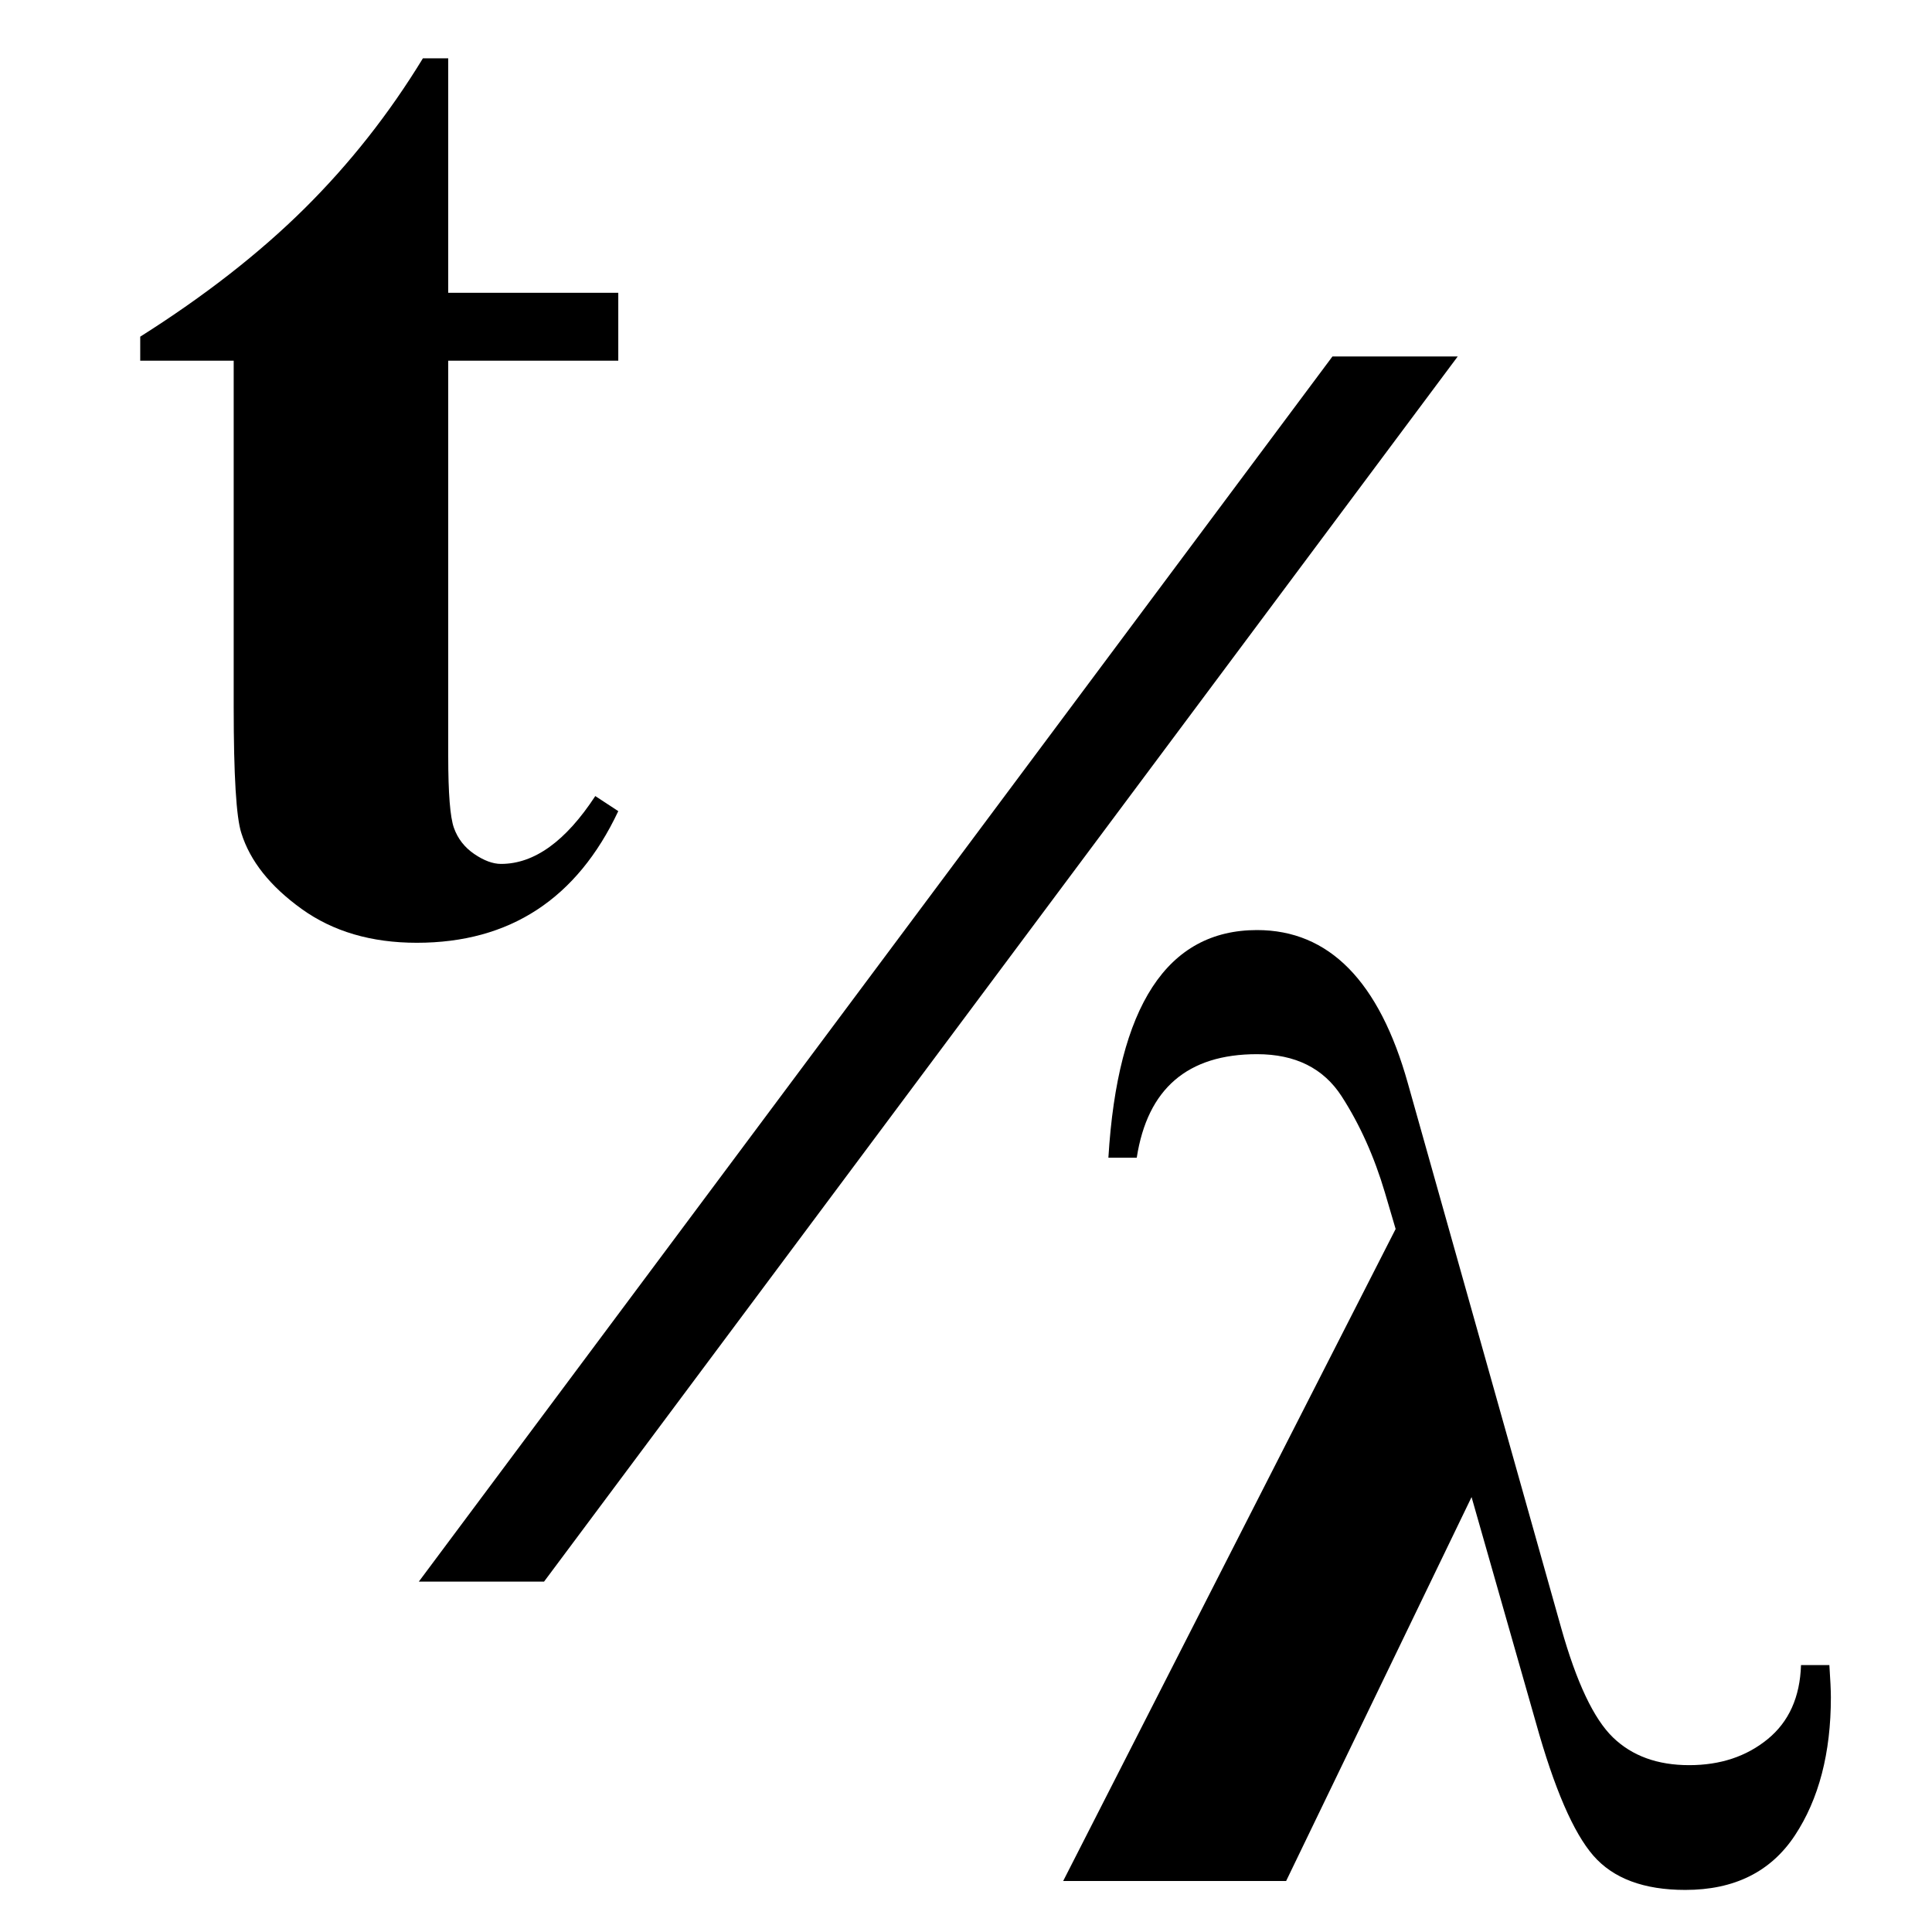
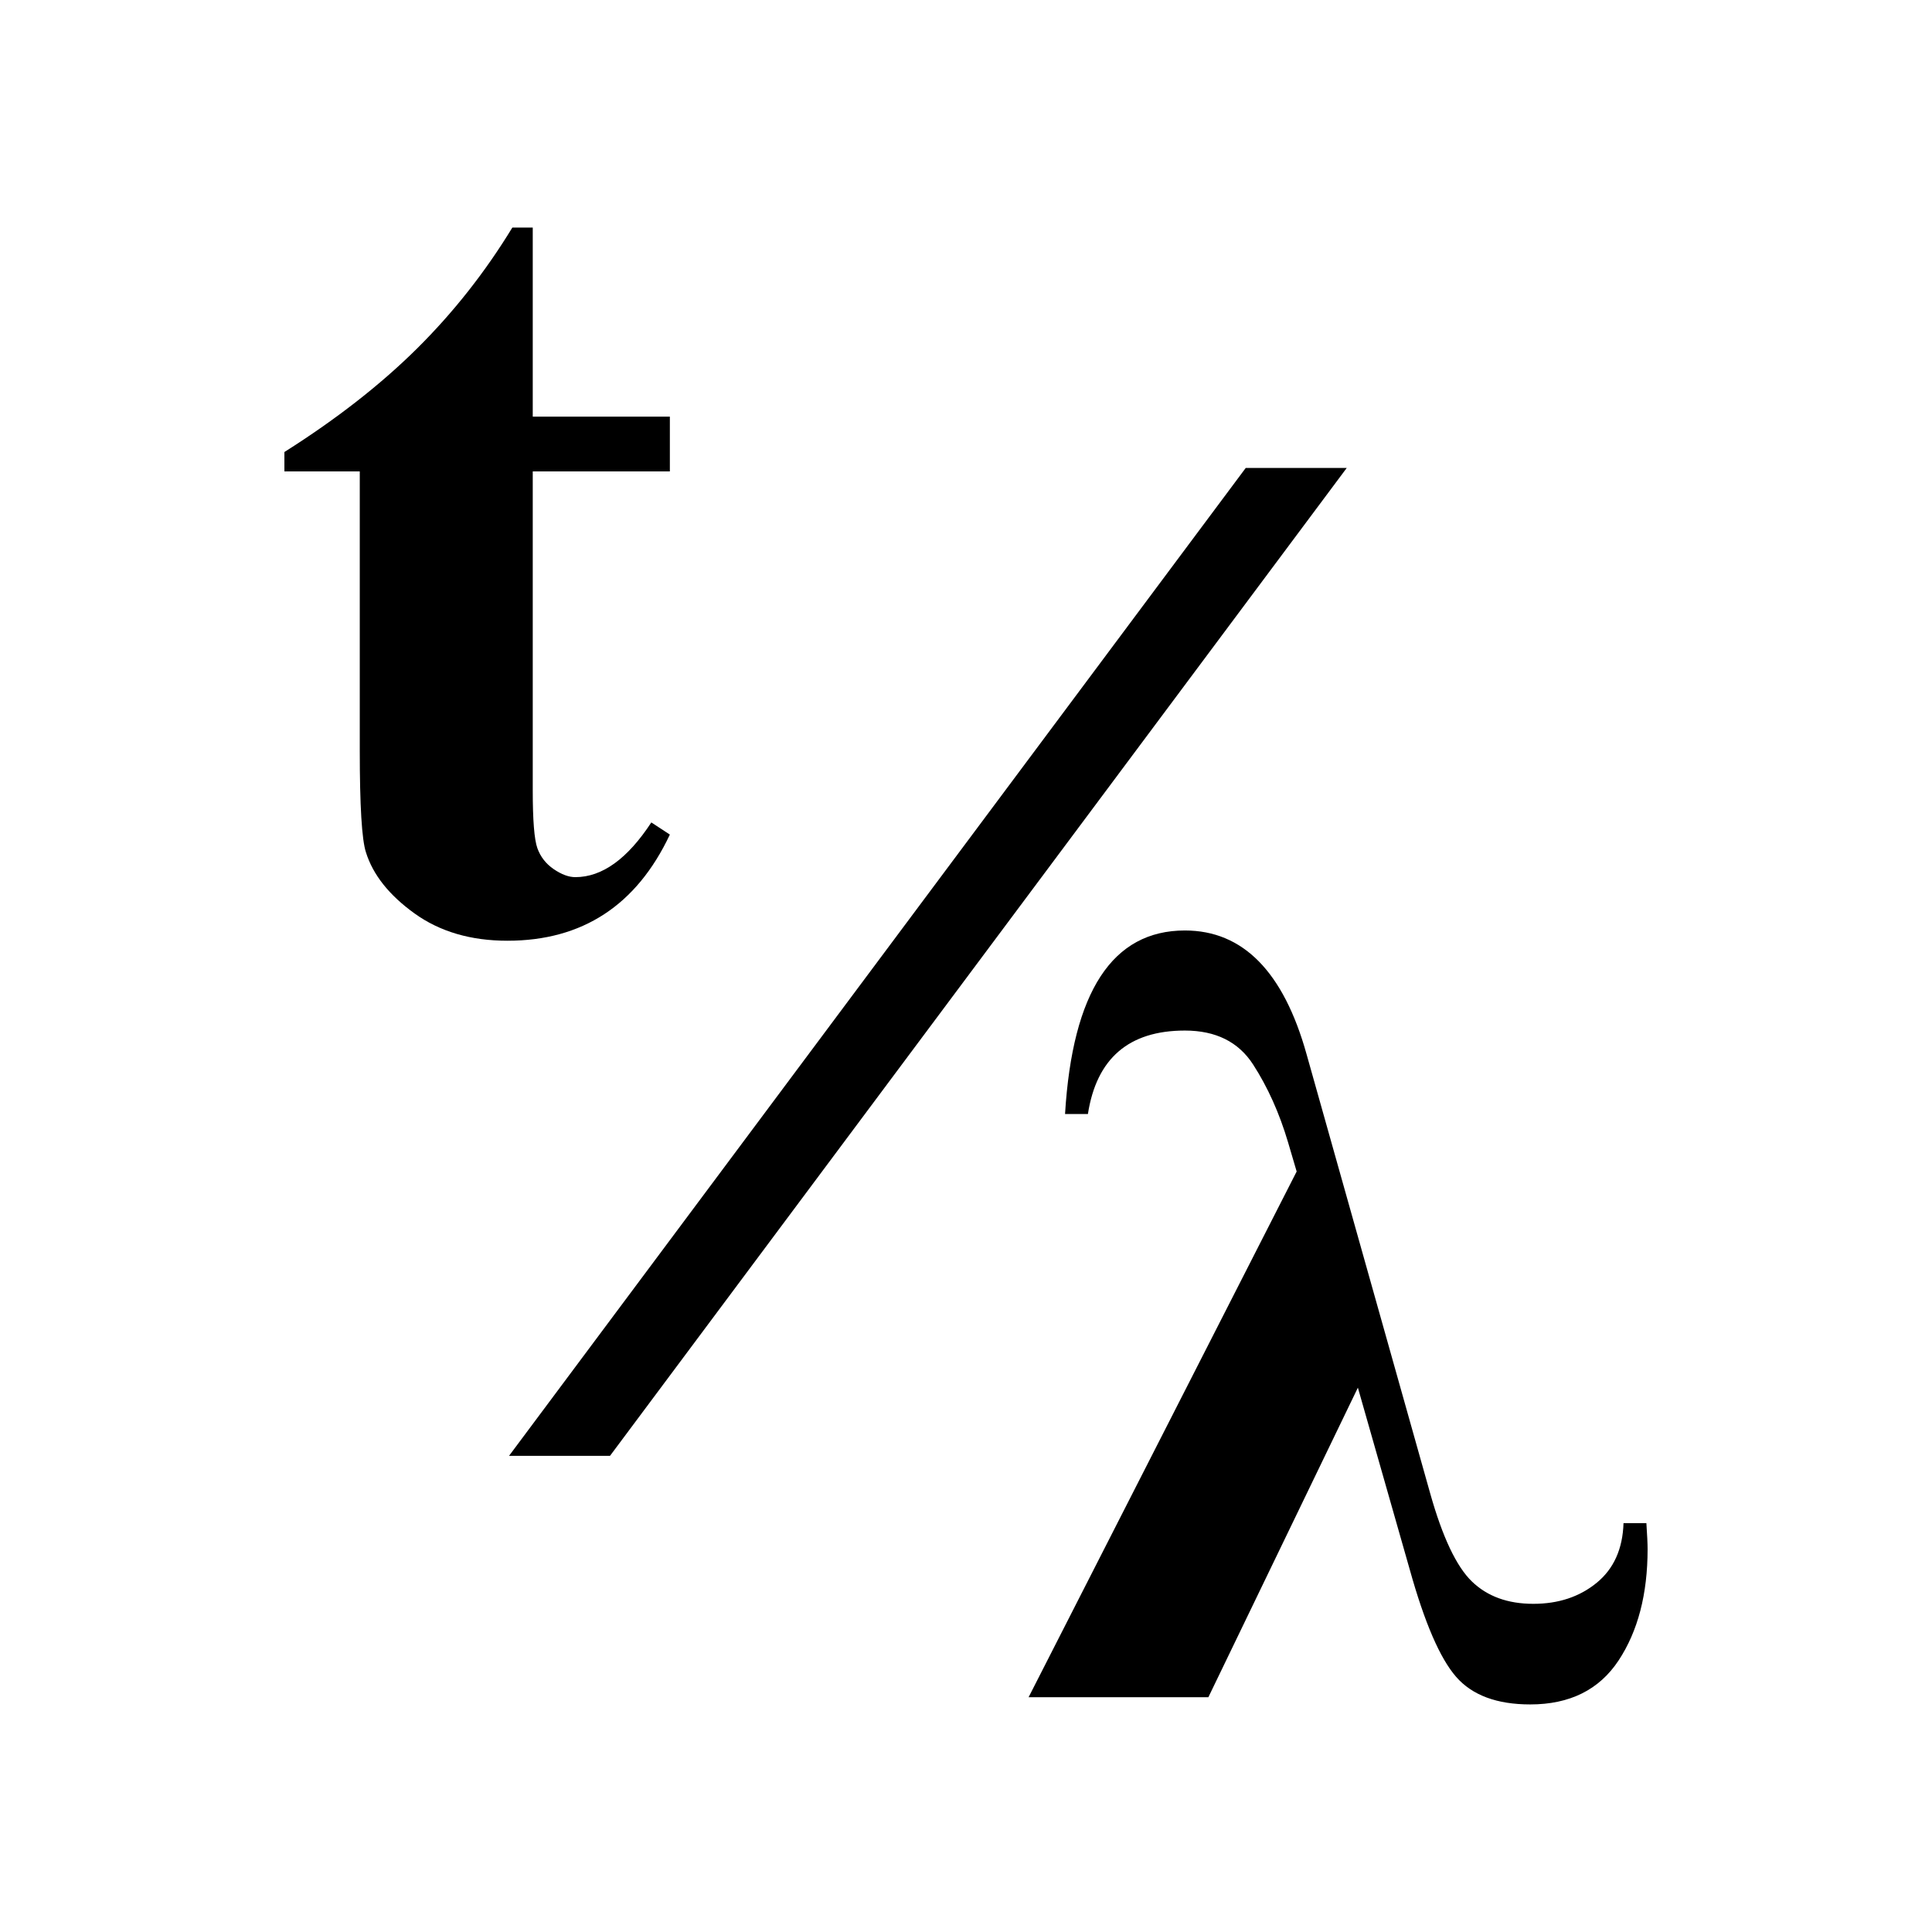
<svg xmlns="http://www.w3.org/2000/svg" version="1.1" id="Layer_1" x="0px" y="0px" width="50px" height="50px" viewBox="0 0 50 50" enable-background="new 0 0 50 50" xml:space="preserve">
-   <g>
-     <path d="M33.285,48.68h-5.77l8.604-16.874l-0.277-0.94c-0.277-0.935-0.651-1.766-1.12-2.493c-0.47-0.728-1.199-1.091-2.191-1.091   c-1.798,0-2.835,0.894-3.112,2.679h-0.734c0.238-3.927,1.521-5.891,3.847-5.891c1.864,0,3.166,1.325,3.906,3.975l3.966,14.089   c0.396,1.407,0.843,2.351,1.339,2.83c0.495,0.479,1.152,0.718,1.973,0.718c0.806,0,1.483-0.225,2.032-0.674   s0.836-1.088,0.862-1.916h0.734c0.025,0.378,0.039,0.656,0.039,0.834c0,1.443-0.311,2.635-0.932,3.575   c-0.622,0.94-1.566,1.41-2.836,1.41c-1.07,0-1.863-0.295-2.379-0.887s-1.012-1.739-1.487-3.442l-1.665-5.838L33.285,48.68z" />
-   </g>
-   <g>
-     <path d="M37.726,9.225L14.08,40.932h-3.241L34.484,9.225H37.726z" />
-   </g>
-   <g>
-     <path d="M11.6,1.51v6.068h4.401v1.757H11.6v10.238c0,0.958,0.049,1.577,0.148,1.854s0.274,0.503,0.525,0.674   s0.482,0.257,0.694,0.257c0.859,0,1.672-0.585,2.439-1.756l0.595,0.39c-1.07,2.271-2.809,3.407-5.214,3.407   c-1.177,0-2.171-0.292-2.984-0.878c-0.813-0.586-1.332-1.239-1.557-1.961c-0.132-0.402-0.198-1.49-0.198-3.265v-8.96H3.629V8.713   c1.666-1.053,3.083-2.159,4.253-3.318c1.169-1.159,2.191-2.455,3.063-3.886H11.6z" />
+   <defs id="defs17" />
+   <g id="g4147" transform="translate(-0.5060001,-0.21)">
+     <g transform="matrix(0.8063131,0,0,0.8063131,4.940178,4.882847)" id="g3">
+       <path id="path5" d="m 33.285,48.68 -5.77,0 8.604,-16.874 -0.277,-0.94 c -0.277,-0.935 -0.651,-1.766 -1.12,-2.493 -0.47,-0.728 -1.199,-1.091 -2.191,-1.091 -1.798,0 -2.835,0.894 -3.112,2.679 l -0.734,0 c 0.238,-3.927 1.521,-5.891 3.847,-5.891 1.864,0 3.166,1.325 3.906,3.975 l 3.966,14.089 c 0.396,1.407 0.843,2.351 1.339,2.83 0.495,0.479 1.152,0.718 1.973,0.718 0.806,0 1.483,-0.225 2.032,-0.674 0.549,-0.449 0.836,-1.088 0.862,-1.916 l 0.734,0 c 0.025,0.378 0.039,0.656 0.039,0.834 0,1.443 -0.311,2.635 -0.932,3.575 -0.622,0.94 -1.566,1.41 -2.836,1.41 -1.07,0 -1.863,-0.295 -2.379,-0.887 -0.516,-0.592 -1.012,-1.739 -1.487,-3.442 l -1.665,-5.838 -4.799,9.936 z" />
+     </g>
+     <g transform="matrix(0.8063131,0,0,0.8063131,4.940178,4.882847)" id="g7">
+       <path id="path9" d="m 37.726,9.225 -23.646,31.707 -3.241,0 23.645,-31.707 3.242,0 z" />
+     </g>
+     <g transform="matrix(0.8063131,0,0,0.8063131,4.940178,4.882847)" id="g11">
+       <path id="path13" d="m 11.6,1.51 0,6.068 4.401,0 0,1.757 -4.401,0 0,10.238 c 0,0.958 0.049,1.577 0.148,1.854 0.099,0.277 0.274,0.503 0.525,0.674 0.251,0.171 0.482,0.257 0.694,0.257 0.859,0 1.672,-0.585 2.439,-1.756 l 0.595,0.39 c -1.07,2.271 -2.809,3.407 -5.214,3.407 -1.177,0 -2.171,-0.292 -2.984,-0.878 C 6.99,22.935 6.471,22.282 6.246,21.56 6.114,21.158 6.048,20.07 6.048,18.295 l 0,-8.96 -2.419,0 0,-0.622 C 5.295,7.66 6.712,6.554 7.882,5.395 9.051,4.236 10.073,2.94 10.945,1.509 l 0.655,0 z" />
+     </g>
  </g>
</svg>
